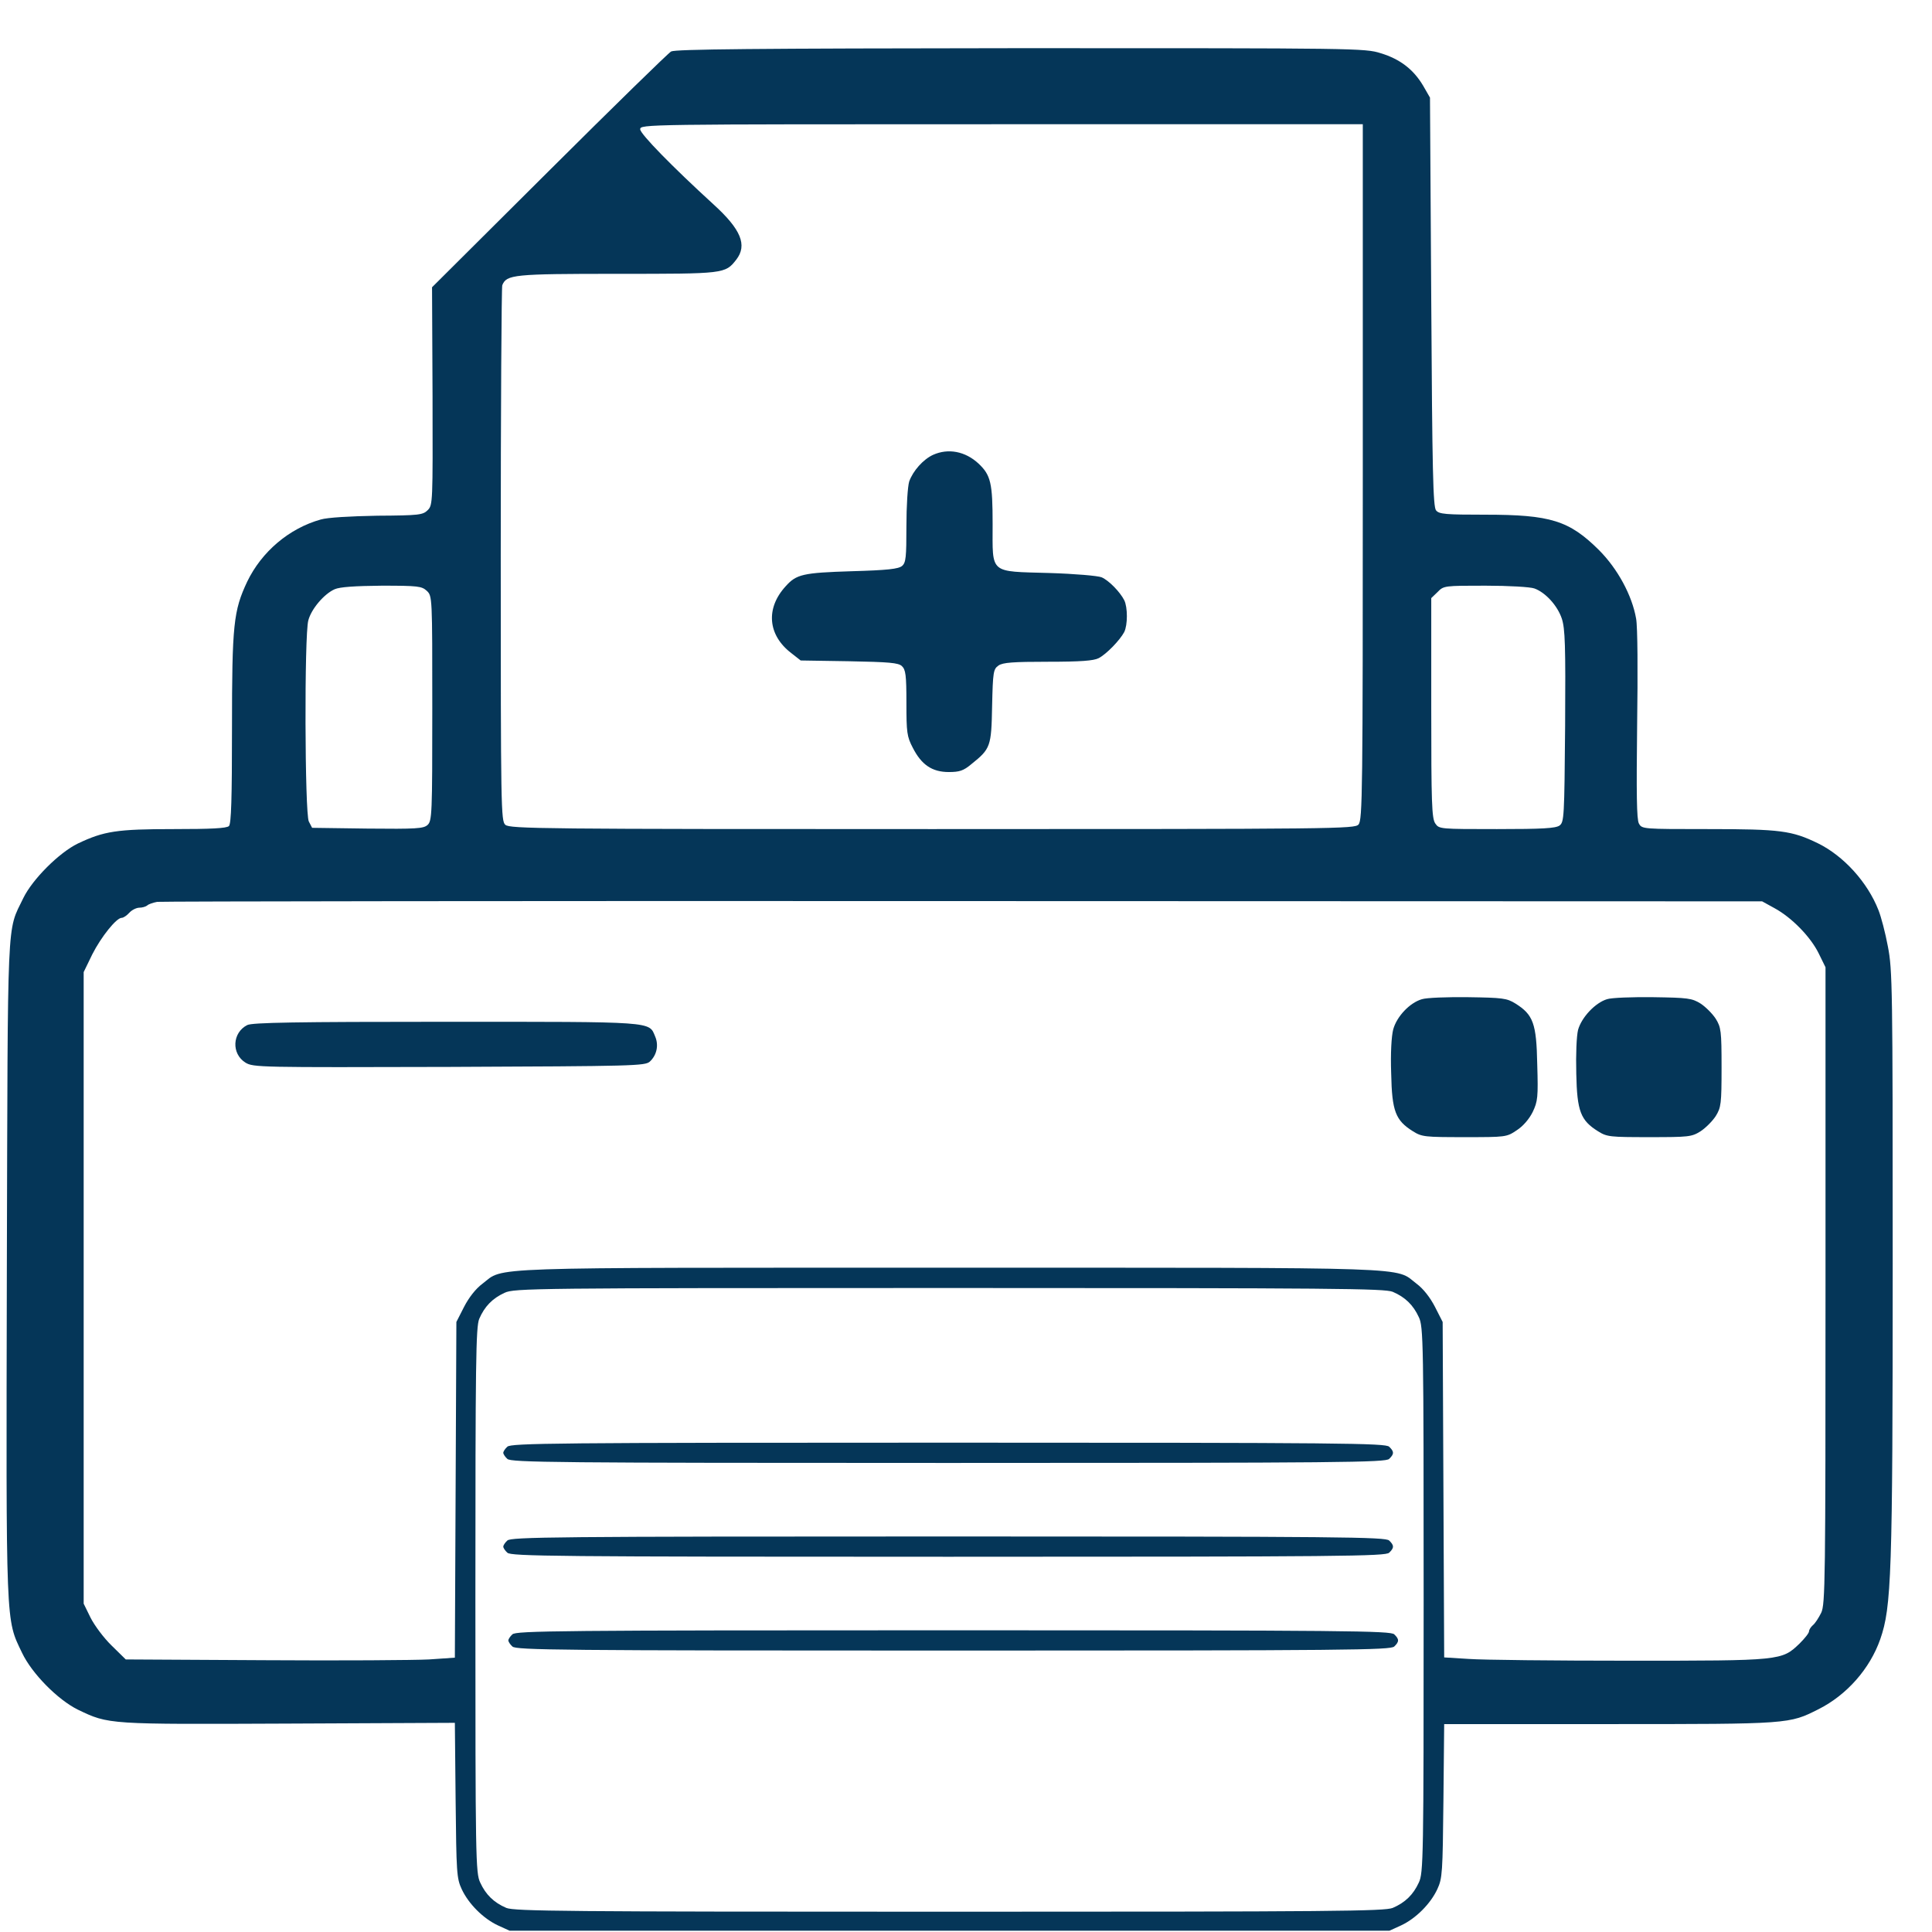
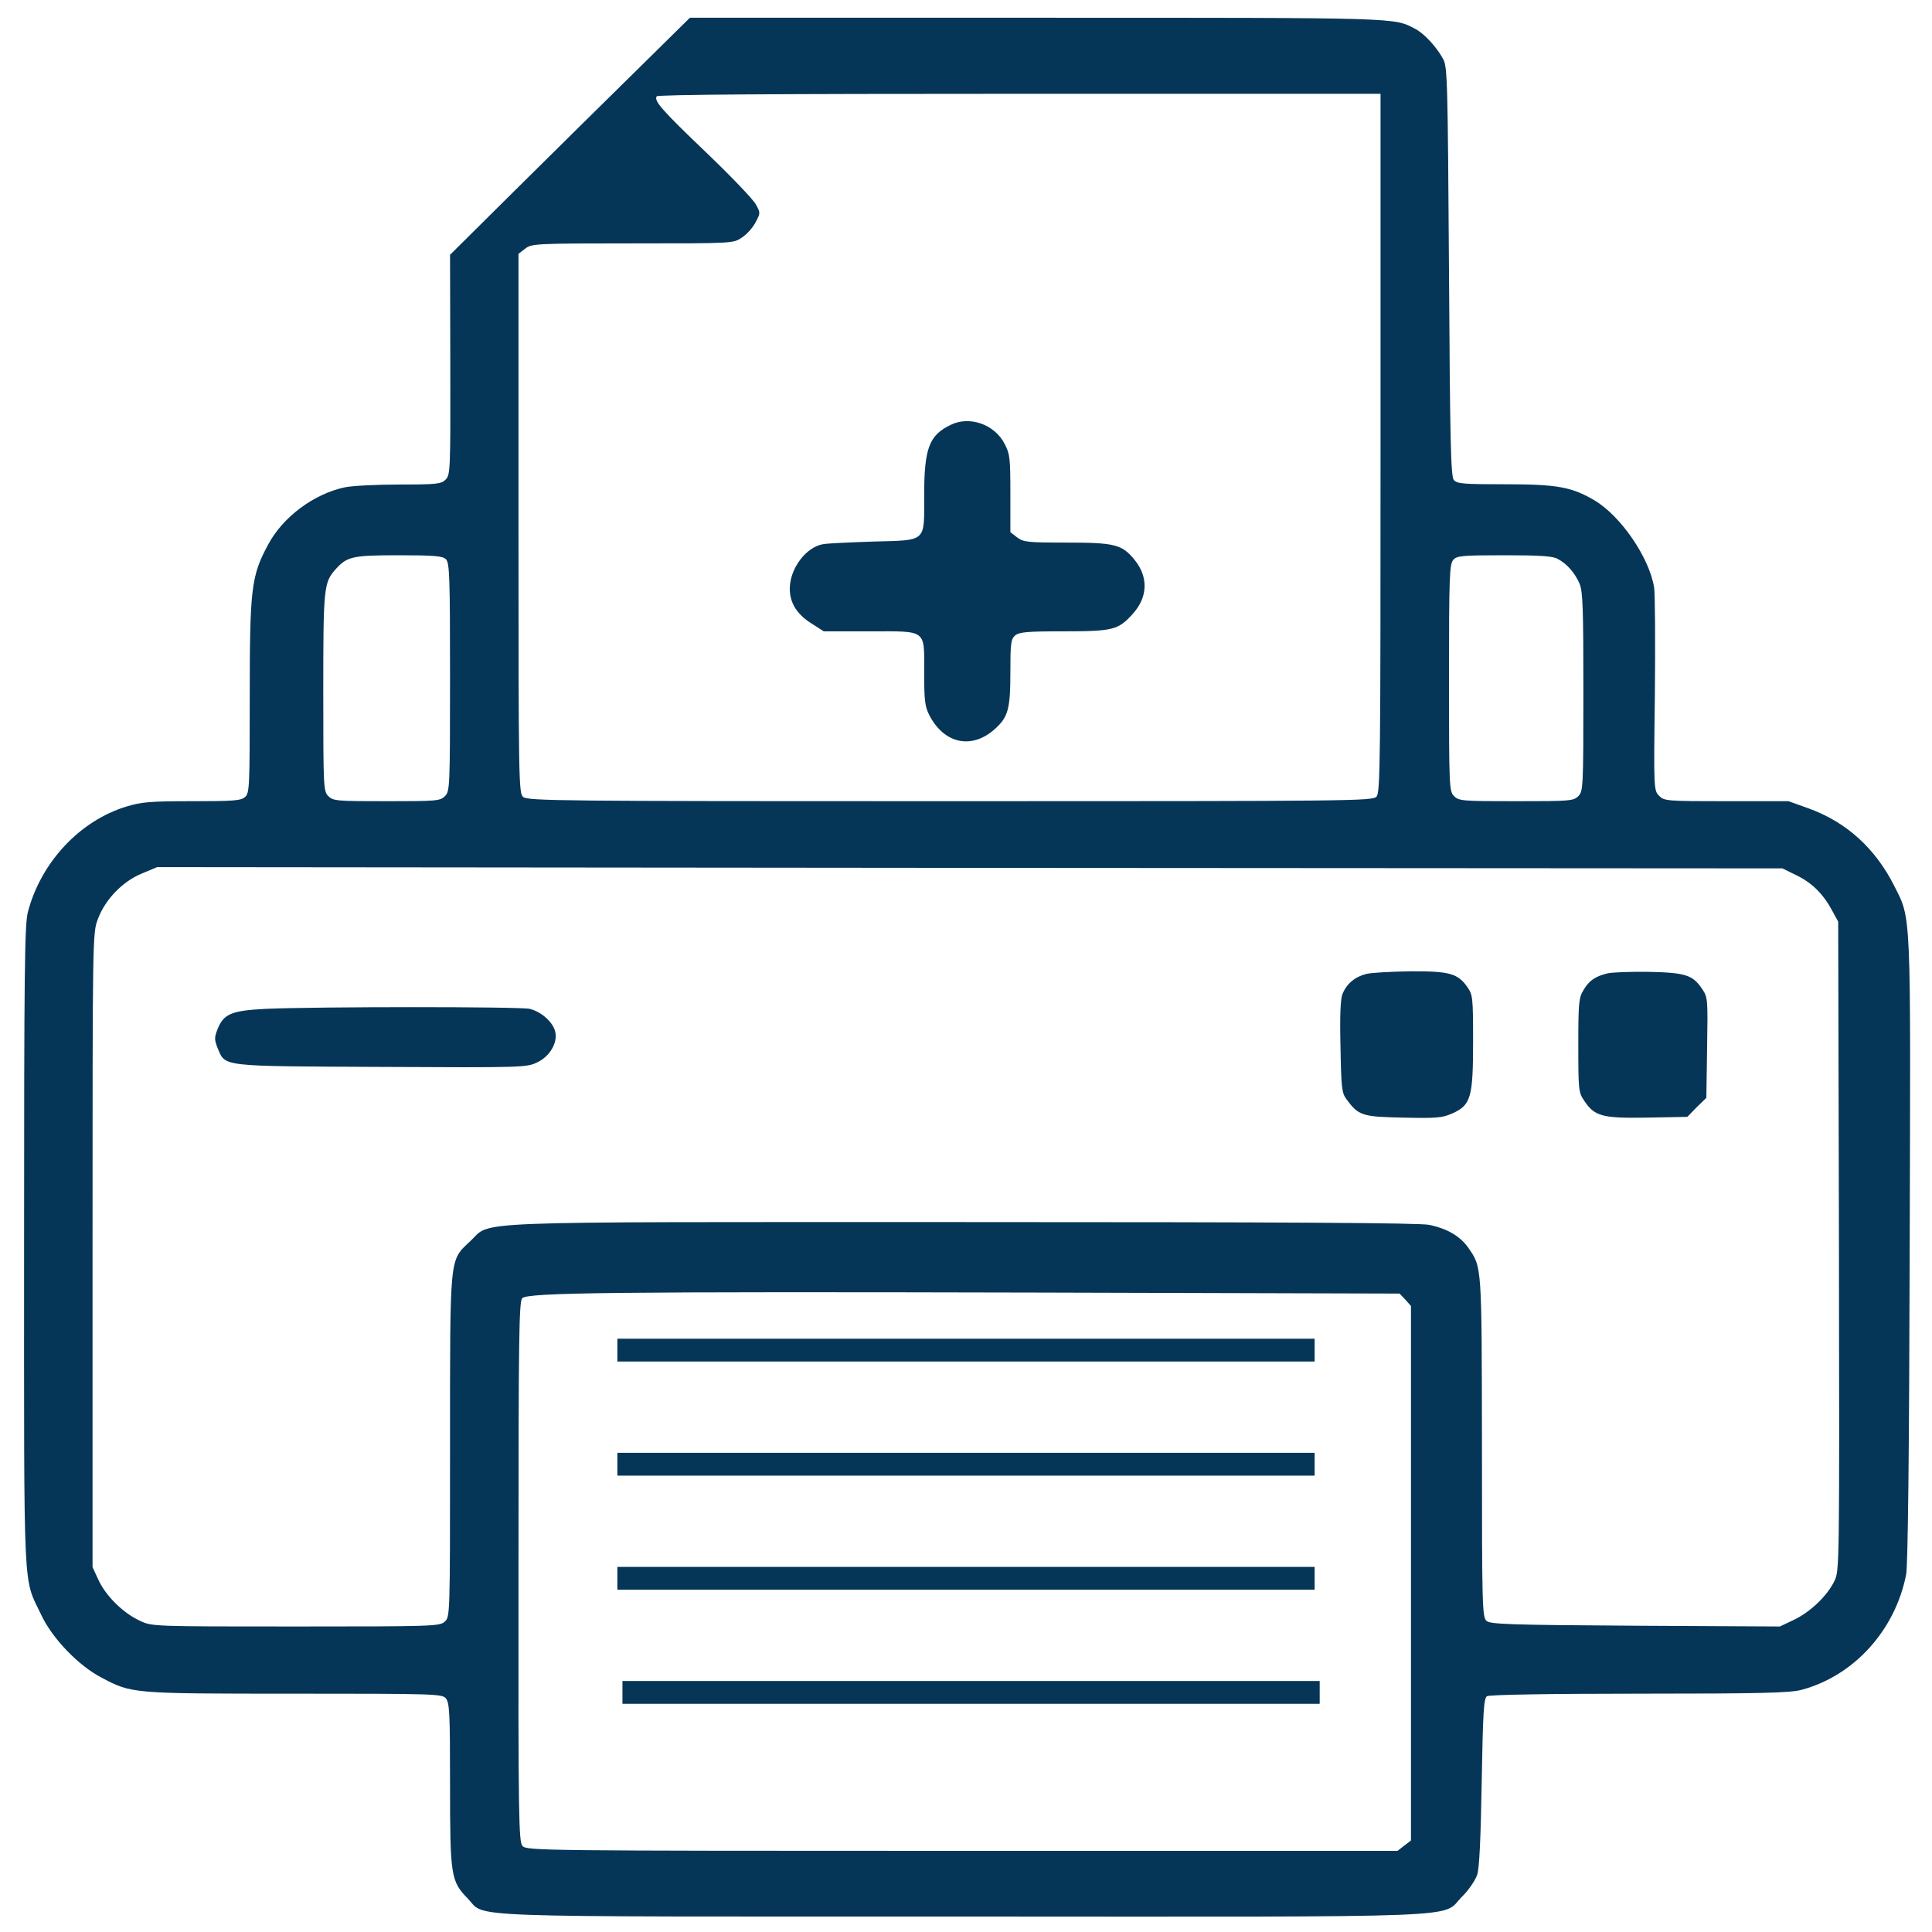
<svg xmlns="http://www.w3.org/2000/svg" version="1.0" width="100px" height="100px" viewBox="0 0 757 762" preserveAspectRatio="xMidYMid meet">
  <g transform="translate(0,762) scale(0.1,-0.1)" fill="#053658">
-     <path d="M2622 7417 c-12 -7 -229 -219 -483 -472 l-460 -458 2 -430 c1 -419 1 -429 -19 -449 -19 -19 -34 -21 -199 -22 -108 -2 -196 -7 -223 -15 -125 -35 -233 -127 -290 -245 -54 -115 -60 -168 -60 -580 0 -276 -3 -375 -12 -384 -9 -9 -71 -12 -218 -12 -224 0 -275 -8 -378 -57 -74 -36 -179 -141 -215 -215 -66 -137 -61 -40 -65 -1463 -3 -1426 -5 -1378 60 -1514 39 -82 141 -185 220 -224 123 -59 117 -58 832 -55 l655 3 3 -305 c3 -286 4 -308 24 -351 27 -58 85 -116 143 -143 l46 -21 1735 0 1735 0 46 21 c58 27 116 85 143 143 20 43 21 65 24 349 l3 302 652 0 c713 0 708 0 825 59 111 56 202 159 243 276 44 127 49 250 49 1482 0 1092 -1 1157 -19 1250 -10 54 -27 118 -37 143 -43 110 -137 214 -239 264 -103 50 -148 56 -432 56 -259 0 -262 0 -274 22 -9 16 -10 119 -7 387 3 212 2 389 -4 421 -16 92 -73 197 -147 271 -117 116 -191 139 -447 139 -157 0 -183 2 -195 17 -12 13 -15 159 -19 822 l-5 806 -27 47 c-38 64 -91 105 -167 128 -62 20 -96 20 -1420 20 -1059 -1 -1361 -4 -1379 -13z m2728 -1659 c0 -1262 -1 -1373 -17 -1390 -15 -17 -81 -18 -1681 -18 -1536 0 -1667 1 -1684 17 -17 15 -18 62 -18 1064 0 576 3 1055 6 1064 17 42 43 45 454 45 424 0 425 0 469 56 44 57 19 119 -90 218 -162 148 -289 278 -289 296 0 20 14 20 1425 20 l1425 0 0 -1372z m-3692 -468 c22 -21 22 -21 22 -464 0 -418 -1 -444 -19 -460 -16 -14 -44 -16 -237 -14 l-218 3 -13 25 c-16 32 -18 735 -2 793 12 46 63 105 104 123 20 9 80 13 186 14 143 0 157 -2 177 -20z m4369 9 c44 -16 91 -68 108 -119 13 -40 15 -104 13 -424 -3 -361 -4 -378 -22 -392 -16 -11 -67 -14 -247 -14 -224 0 -228 0 -243 22 -14 20 -16 80 -16 456 l0 433 25 24 c24 25 27 25 189 25 92 0 177 -5 193 -11z m947 -1261 c68 -37 142 -113 174 -178 l27 -55 0 -1255 c0 -1170 -1 -1257 -17 -1291 -10 -20 -24 -42 -33 -49 -8 -7 -15 -18 -15 -24 0 -7 -17 -28 -37 -48 -71 -68 -71 -68 -671 -68 -295 0 -581 3 -634 7 l-97 6 -3 662 -3 661 -30 59 c-19 37 -46 72 -73 92 -88 67 31 63 -1842 63 -1873 0 -1754 4 -1842 -63 -27 -20 -54 -55 -73 -92 l-30 -59 -3 -662 -3 -662 -102 -7 c-56 -3 -348 -5 -649 -3 l-547 3 -56 55 c-31 30 -68 80 -83 110 l-27 55 0 1246 0 1245 34 70 c35 69 95 144 116 144 7 0 20 9 30 20 10 11 28 20 40 20 11 0 25 4 31 9 5 5 23 11 39 14 17 2 1448 4 3180 3 l3150 -1 49 -27z m-1506 -1513 c49 -21 81 -52 103 -100 18 -38 19 -91 19 -1115 0 -1024 -1 -1077 -19 -1115 -22 -48 -54 -79 -103 -100 -33 -13 -227 -15 -1748 -15 -1521 0 -1715 2 -1748 15 -49 21 -81 52 -103 100 -18 38 -19 91 -19 1113 0 946 2 1077 15 1110 21 49 52 81 100 103 38 18 109 19 1753 19 1524 0 1717 -2 1750 -15z" />
-     <path d="M3655 5826 c-39 -18 -79 -63 -94 -105 -6 -19 -11 -97 -11 -176 0 -123 -2 -144 -17 -157 -14 -12 -57 -17 -200 -21 -191 -6 -217 -12 -259 -59 -80 -87 -71 -193 22 -264 l37 -29 191 -3 c157 -3 194 -6 208 -19 15 -14 18 -35 18 -145 0 -117 2 -133 25 -177 34 -67 76 -96 142 -96 42 0 58 5 89 31 76 61 79 69 82 230 3 134 5 145 25 159 17 12 57 15 195 15 130 0 180 4 200 14 31 16 84 71 101 103 14 28 14 98 0 126 -17 33 -61 78 -89 90 -14 6 -106 14 -206 17 -239 7 -224 -6 -224 192 0 163 -7 194 -56 240 -52 48 -119 61 -179 34z" />
-     <path d="M5583 3679 c-48 -14 -99 -68 -113 -119 -7 -27 -11 -94 -8 -175 3 -148 17 -184 86 -227 35 -22 47 -23 203 -23 163 0 166 0 206 27 25 16 49 44 63 72 20 42 22 58 18 189 -3 161 -16 195 -86 239 -34 21 -50 23 -187 25 -82 1 -164 -2 -182 -8z" />
-     <path d="M6313 3679 c-46 -14 -100 -71 -114 -121 -6 -25 -9 -95 -7 -173 3 -148 17 -184 86 -227 35 -22 47 -23 202 -23 155 0 167 1 202 23 20 13 47 40 60 60 21 34 23 48 23 192 0 144 -2 158 -23 192 -13 20 -40 47 -60 60 -34 21 -50 23 -187 25 -82 1 -165 -2 -182 -8z" />
-     <path d="M950 3577 c-59 -30 -63 -113 -7 -148 31 -19 56 -19 803 -17 731 3 773 4 792 21 27 25 36 64 21 99 -25 60 3 58 -826 58 -591 0 -764 -3 -783 -13z" />
-     <path d="M1976 1914 c-9 -8 -16 -19 -16 -24 0 -5 7 -16 16 -24 14 -14 185 -16 1739 -16 1554 0 1725 2 1739 16 20 19 20 29 0 48 -14 14 -185 16 -1739 16 -1554 0 -1725 -2 -1739 -16z" />
-     <path d="M1976 1544 c-9 -8 -16 -19 -16 -24 0 -5 7 -16 16 -24 14 -14 185 -16 1739 -16 1554 0 1725 2 1739 16 20 19 20 29 0 48 -14 14 -185 16 -1739 16 -1554 0 -1725 -2 -1739 -16z" />
-     <path d="M1996 1174 c-9 -8 -16 -19 -16 -24 0 -5 7 -16 16 -24 14 -14 185 -16 1739 -16 1554 0 1725 2 1739 16 20 19 20 29 0 48 -14 14 -185 16 -1739 16 -1554 0 -1725 -2 -1739 -16z" />
+     <path d="M2481 7338 c-119 -117 -332 -327 -474 -468 l-257 -255 1 -434 c1 -415 0 -434 -18 -452 -17 -18 -35 -20 -184 -20 -90 0 -186 -5 -214 -11 -122 -26 -245 -117 -303 -227 -66 -122 -72 -172 -72 -597 0 -356 -1 -382 -18 -397 -16 -15 -46 -17 -209 -17 -166 0 -200 -3 -259 -21 -185 -56 -338 -221 -389 -416 -13 -49 -15 -236 -15 -1323 0 -1405 -5 -1296 68 -1450 43 -92 147 -200 238 -247 119 -63 119 -63 760 -63 550 0 582 -1 597 -18 15 -17 17 -55 17 -339 0 -361 3 -383 70 -451 74 -77 -78 -71 1951 -71 2051 -1 1886 -7 1970 78 26 25 52 64 60 86 9 28 14 140 18 368 5 276 8 329 21 337 9 6 250 10 600 10 479 0 595 3 640 15 207 55 370 235 413 455 7 36 12 470 14 1280 4 1361 7 1301 -62 1438 -74 146 -187 249 -335 303 l-81 29 -244 0 c-237 0 -246 1 -266 21 -21 21 -22 24 -17 397 2 206 1 398 -3 425 -19 118 -132 283 -236 344 -90 53 -148 63 -353 63 -162 0 -189 2 -201 17 -12 13 -15 159 -19 822 -5 746 -6 808 -23 838 -25 47 -76 102 -110 119 -86 45 -46 44 -1491 44 l-1370 0 -215 -212z m2939 -1465 c0 -1269 -1 -1378 -16 -1395 -16 -17 -80 -18 -1682 -18 -1536 0 -1667 1 -1684 17 -17 15 -18 62 -18 1079 l0 1063 26 20 c26 20 37 21 424 21 397 0 397 0 431 23 19 12 43 39 54 60 19 36 20 37 1 71 -10 19 -97 110 -193 202 -180 172 -209 206 -198 224 4 7 452 10 1430 10 l1425 0 0 -1377z m-3686 -459 c14 -14 16 -70 16 -465 0 -436 -1 -450 -20 -469 -19 -19 -33 -20 -230 -20 -197 0 -211 1 -230 20 -19 19 -20 33 -20 410 0 412 2 432 48 484 46 51 66 56 249 56 143 0 174 -3 187 -16z m4384 2 c37 -19 68 -55 87 -98 13 -32 15 -98 15 -428 0 -377 -1 -391 -20 -410 -19 -19 -33 -20 -245 -20 -212 0 -226 1 -245 20 -19 19 -20 33 -20 467 0 401 2 448 17 465 14 16 35 18 200 18 139 0 191 -3 211 -14z m944 -1249 c61 -30 105 -74 140 -140 l23 -42 3 -1279 c2 -1277 2 -1279 -18 -1322 -29 -59 -95 -122 -160 -153 l-55 -26 -570 3 c-500 3 -572 6 -587 19 -17 15 -18 61 -18 687 -1 723 0 706 -54 785 -32 45 -82 75 -154 90 -38 8 -569 11 -1841 11 -2012 0 -1853 6 -1942 -76 -82 -78 -79 -45 -79 -809 0 -670 0 -672 -21 -691 -20 -18 -45 -19 -588 -19 -559 0 -567 0 -613 22 -66 30 -133 96 -163 158 l-25 54 0 1250 c0 1241 0 1251 21 1306 29 78 98 149 174 180 l60 25 3205 -3 3205 -2 57 -28z m-1544 -1673 l22 -25 0 -1054 0 -1054 -26 -20 -27 -21 -1717 0 c-1662 0 -1717 1 -1734 19 -15 17 -17 98 -16 1082 0 942 2 1065 15 1079 23 22 353 26 2035 22 l1425 -4 23 -24z" />
+     <path d="M3724 5944 c-85 -41 -104 -93 -104 -280 0 -185 12 -174 -202 -180 -90 -3 -177 -7 -195 -10 -68 -10 -133 -96 -133 -176 0 -56 28 -101 87 -138 l47 -30 181 0 c229 0 215 10 215 -164 0 -107 3 -133 20 -166 58 -113 166 -137 257 -57 54 48 63 79 63 225 0 112 2 131 18 145 16 14 45 17 191 17 195 0 216 5 273 68 61 67 63 147 7 215 -49 60 -78 67 -269 67 -154 0 -169 2 -194 21 l-26 20 0 153 c0 140 -2 156 -23 196 -40 77 -139 111 -213 74z" />
+     <path d="M5365 3779 c-45 -11 -78 -38 -95 -79 -8 -19 -11 -87 -8 -208 3 -164 5 -183 24 -208 47 -64 62 -69 224 -72 130 -3 153 -1 192 16 74 33 83 62 83 282 0 179 -1 186 -24 219 -37 52 -72 61 -223 60 -73 -1 -151 -5 -173 -10z" />
+     <path d="M6315 3781 c-48 -12 -72 -28 -94 -65 -19 -31 -21 -48 -21 -218 0 -176 1 -187 23 -219 41 -62 71 -70 249 -67 l158 3 37 38 38 37 3 198 c3 193 3 198 -20 232 -37 55 -66 64 -213 67 -71 1 -143 -2 -160 -6z" />
+     <path d="M1023 3641 c-137 -7 -167 -20 -191 -83 -12 -30 -11 -40 1 -71 32 -75 3 -72 645 -75 560 -3 575 -2 616 18 49 23 81 77 71 120 -8 38 -55 80 -101 91 -41 9 -835 9 -1041 0z" />
+     <path d="M2410 2295 l0 -45 1375 0 1375 0 0 45 0 45 -1375 0 -1375 0 0 -45z" />
+     <path d="M2410 1845 l0 -45 1375 0 1375 0 0 45 0 45 -1375 0 -1375 0 0 -45z" />
+     <path d="M2410 1395 l0 -45 1375 0 1375 0 0 45 0 45 -1375 0 -1375 0 0 -45z" />
+     <path d="M2430 945 l0 -45 1375 0 1375 0 0 45 0 45 -1375 0 -1375 0 0 -45z" />
  </g>
</svg>
